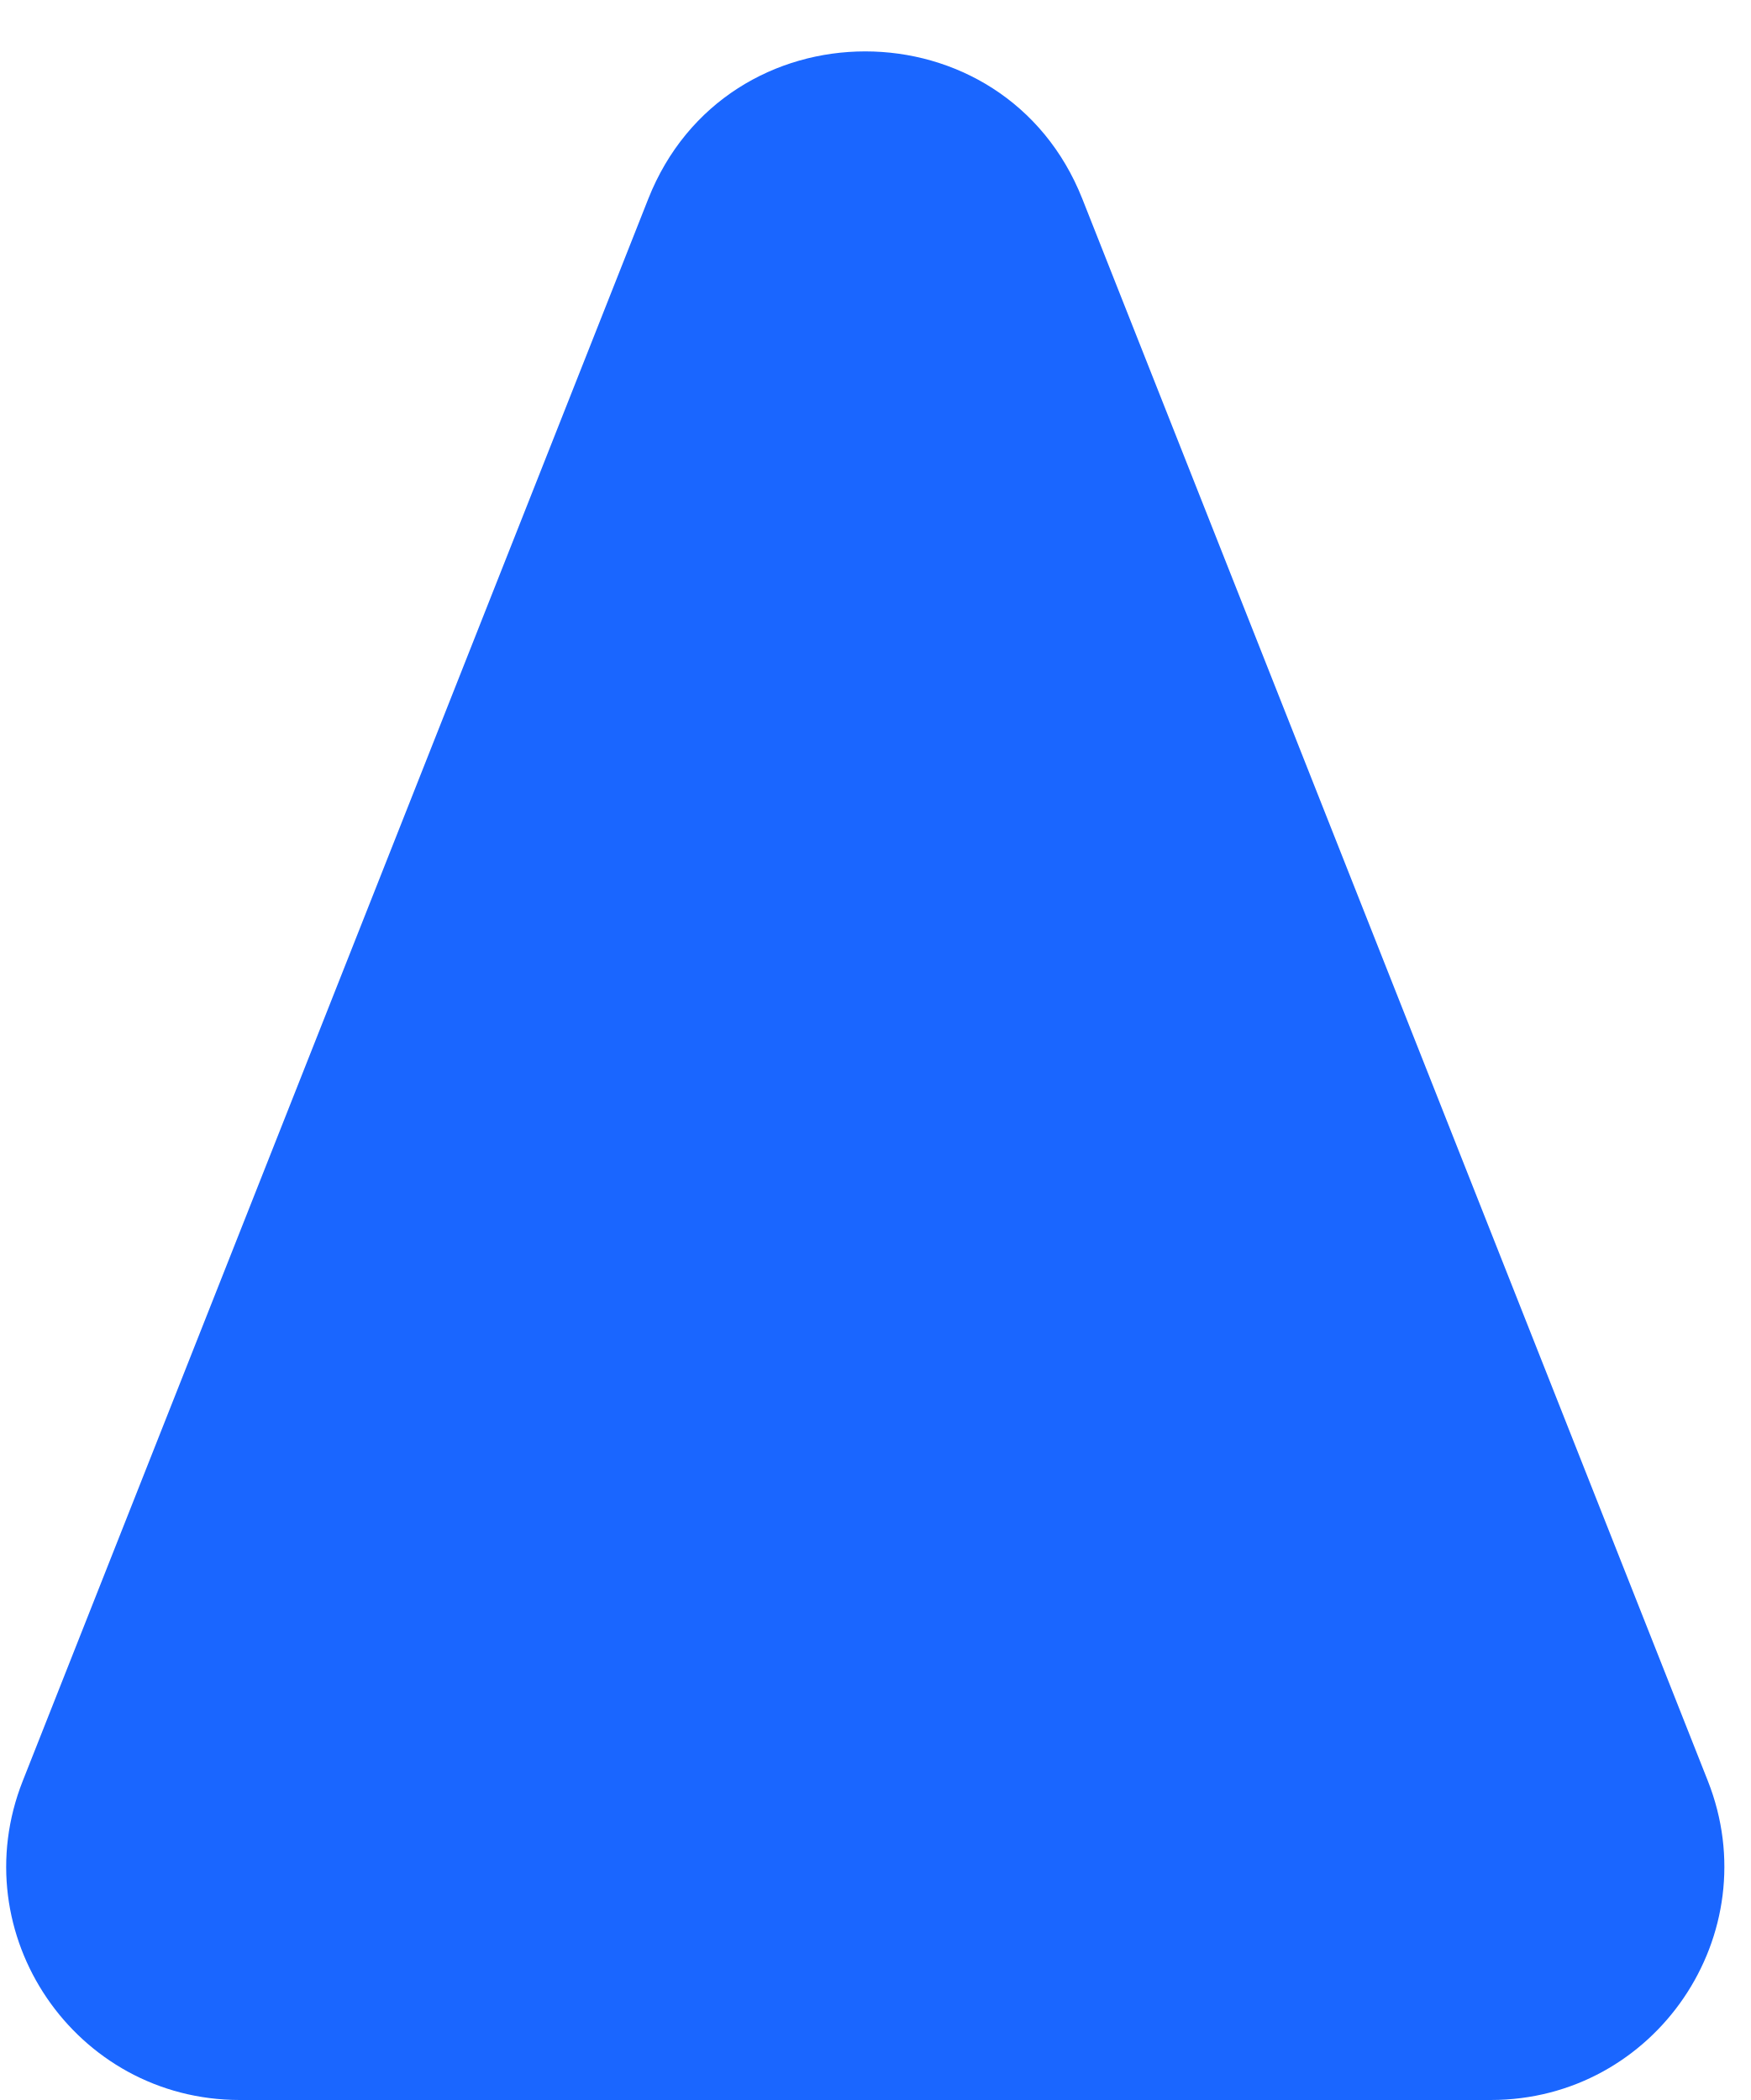
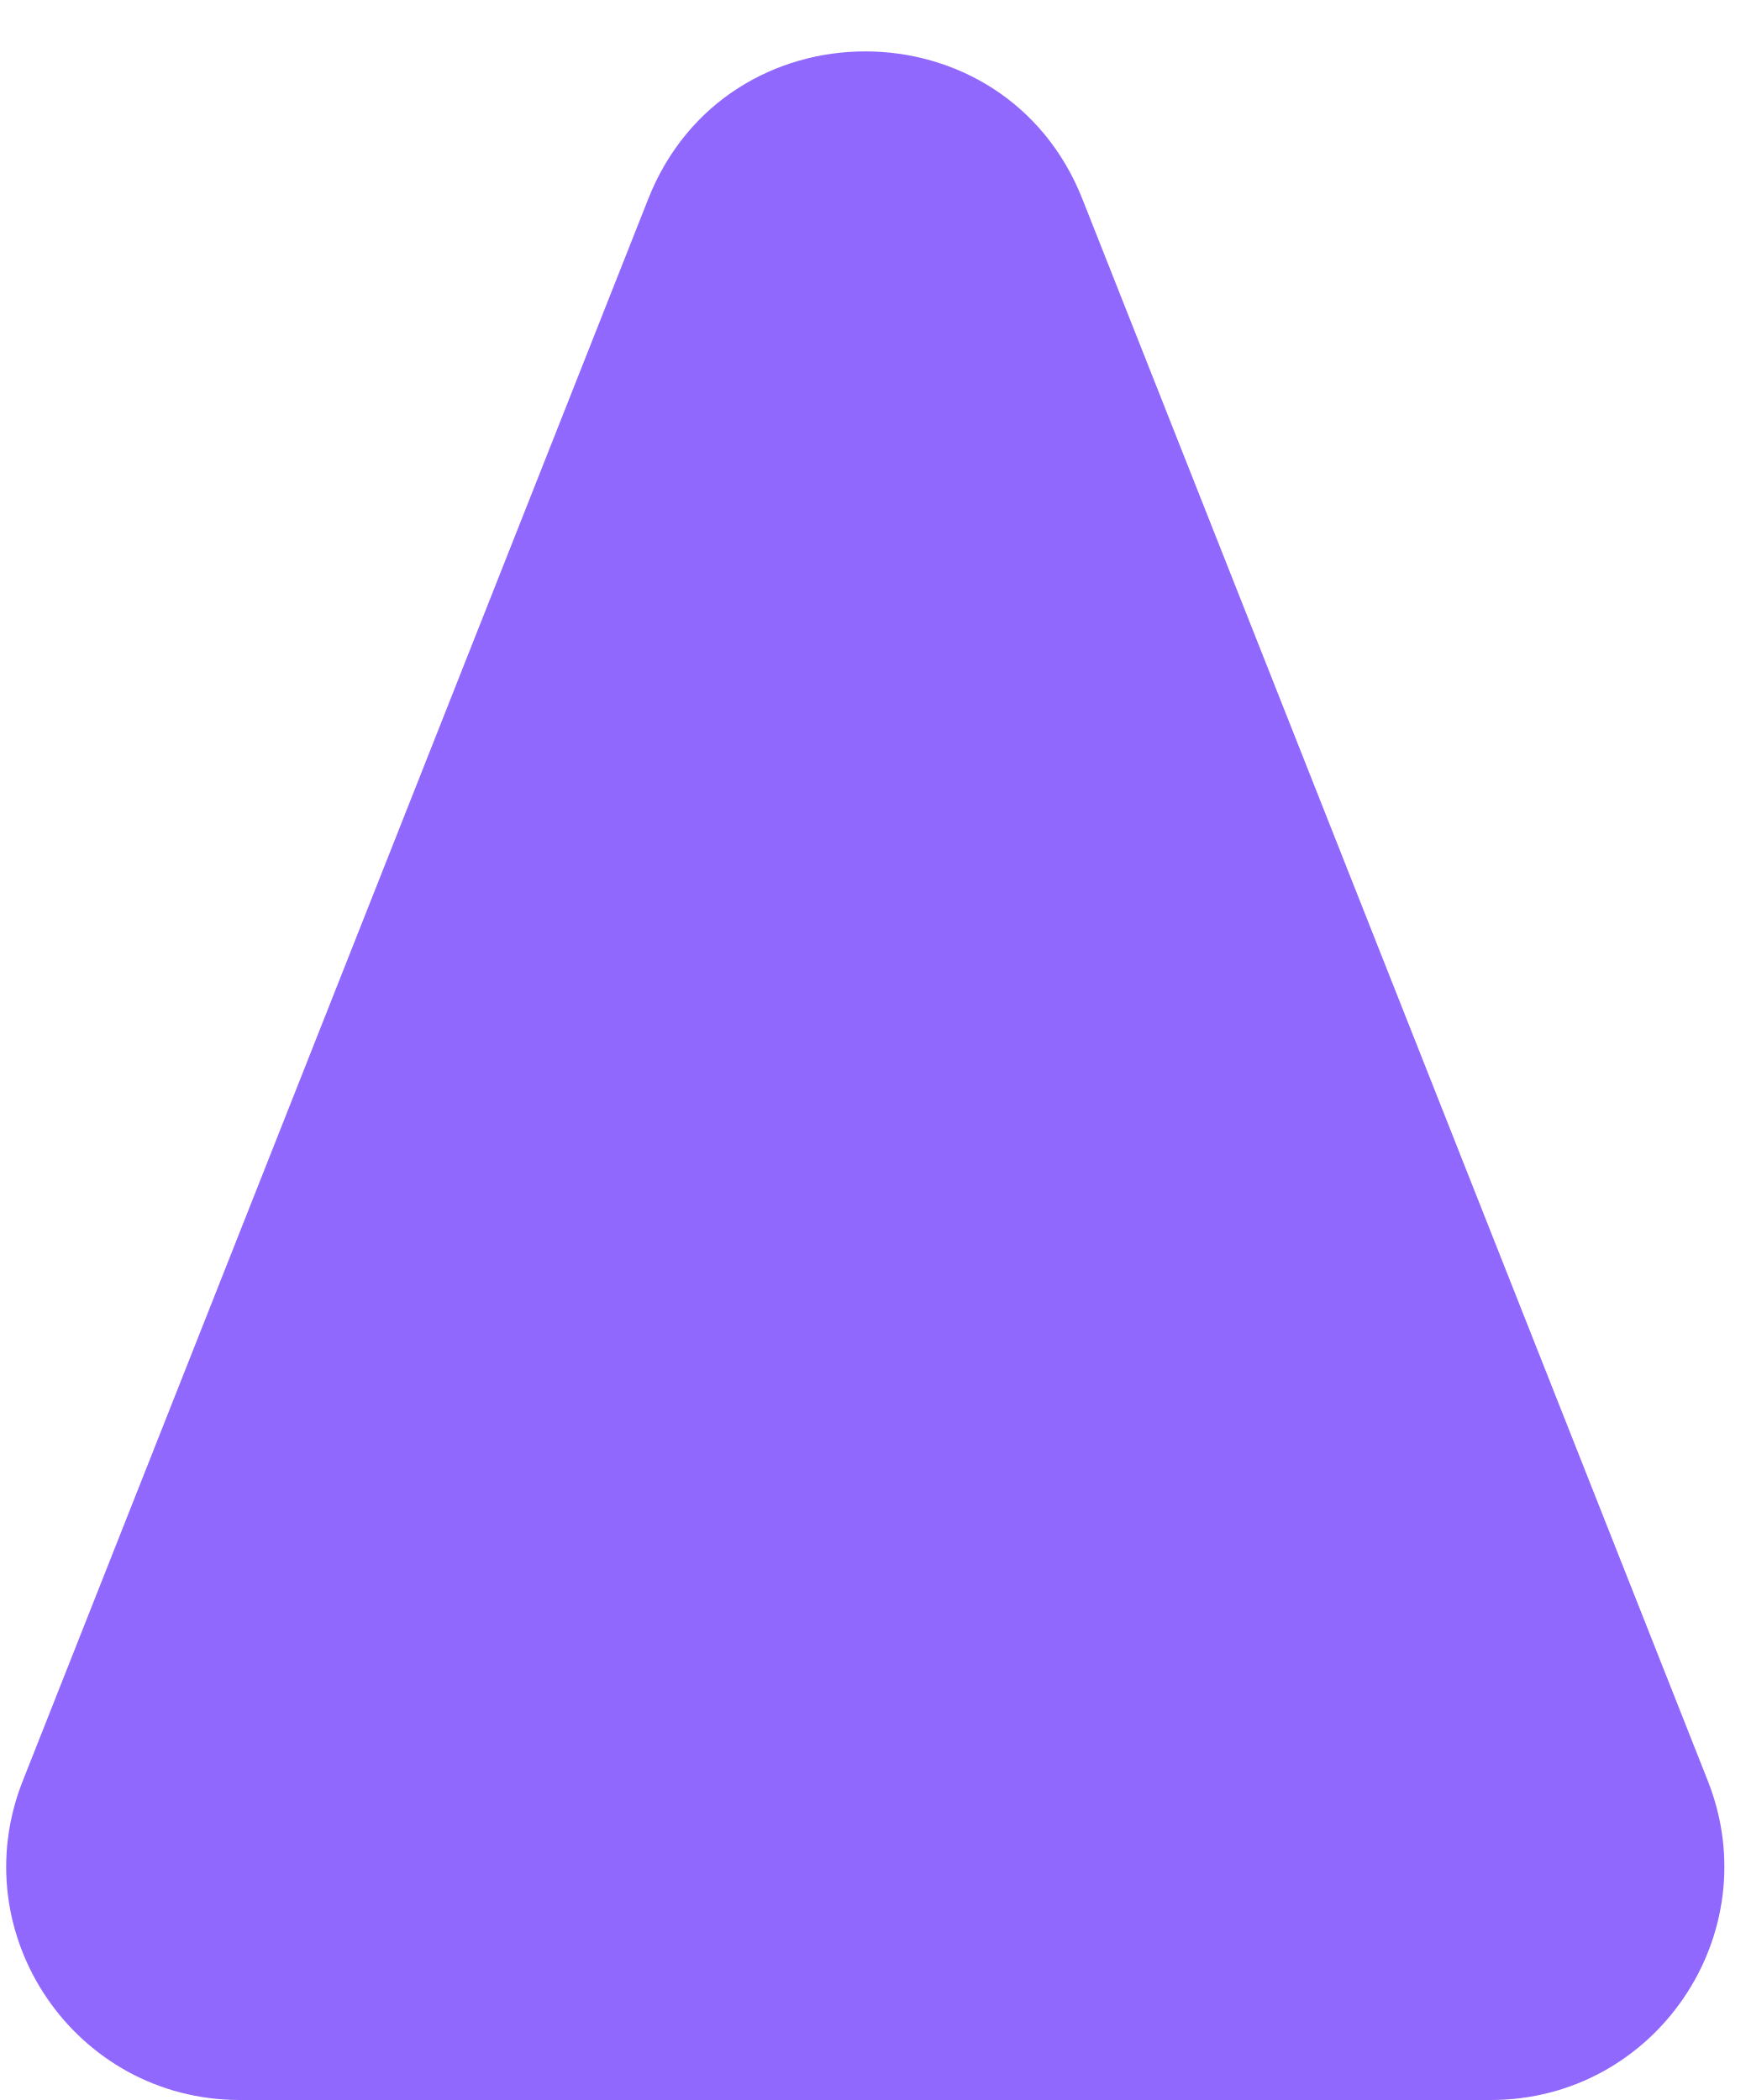
<svg xmlns="http://www.w3.org/2000/svg" width="15" height="18" viewBox="0 0 15 18" fill="none">
-   <path d="M9.275 1.705C8.608 0.019 6.221 0.019 5.555 1.705L0.195 15.265C-0.324 16.577 0.643 18 2.055 18L12.775 18C14.186 18 15.153 16.577 14.635 15.265L9.275 1.705Z" fill="#1A66FF" />
+   <path d="M9.275 1.705C8.608 0.019 6.221 0.019 5.555 1.705L0.195 15.265C-0.324 16.577 0.643 18 2.055 18L12.775 18C14.186 18 15.153 16.577 14.635 15.265L9.275 1.705Z" fill="#9068FE" />
</svg>
